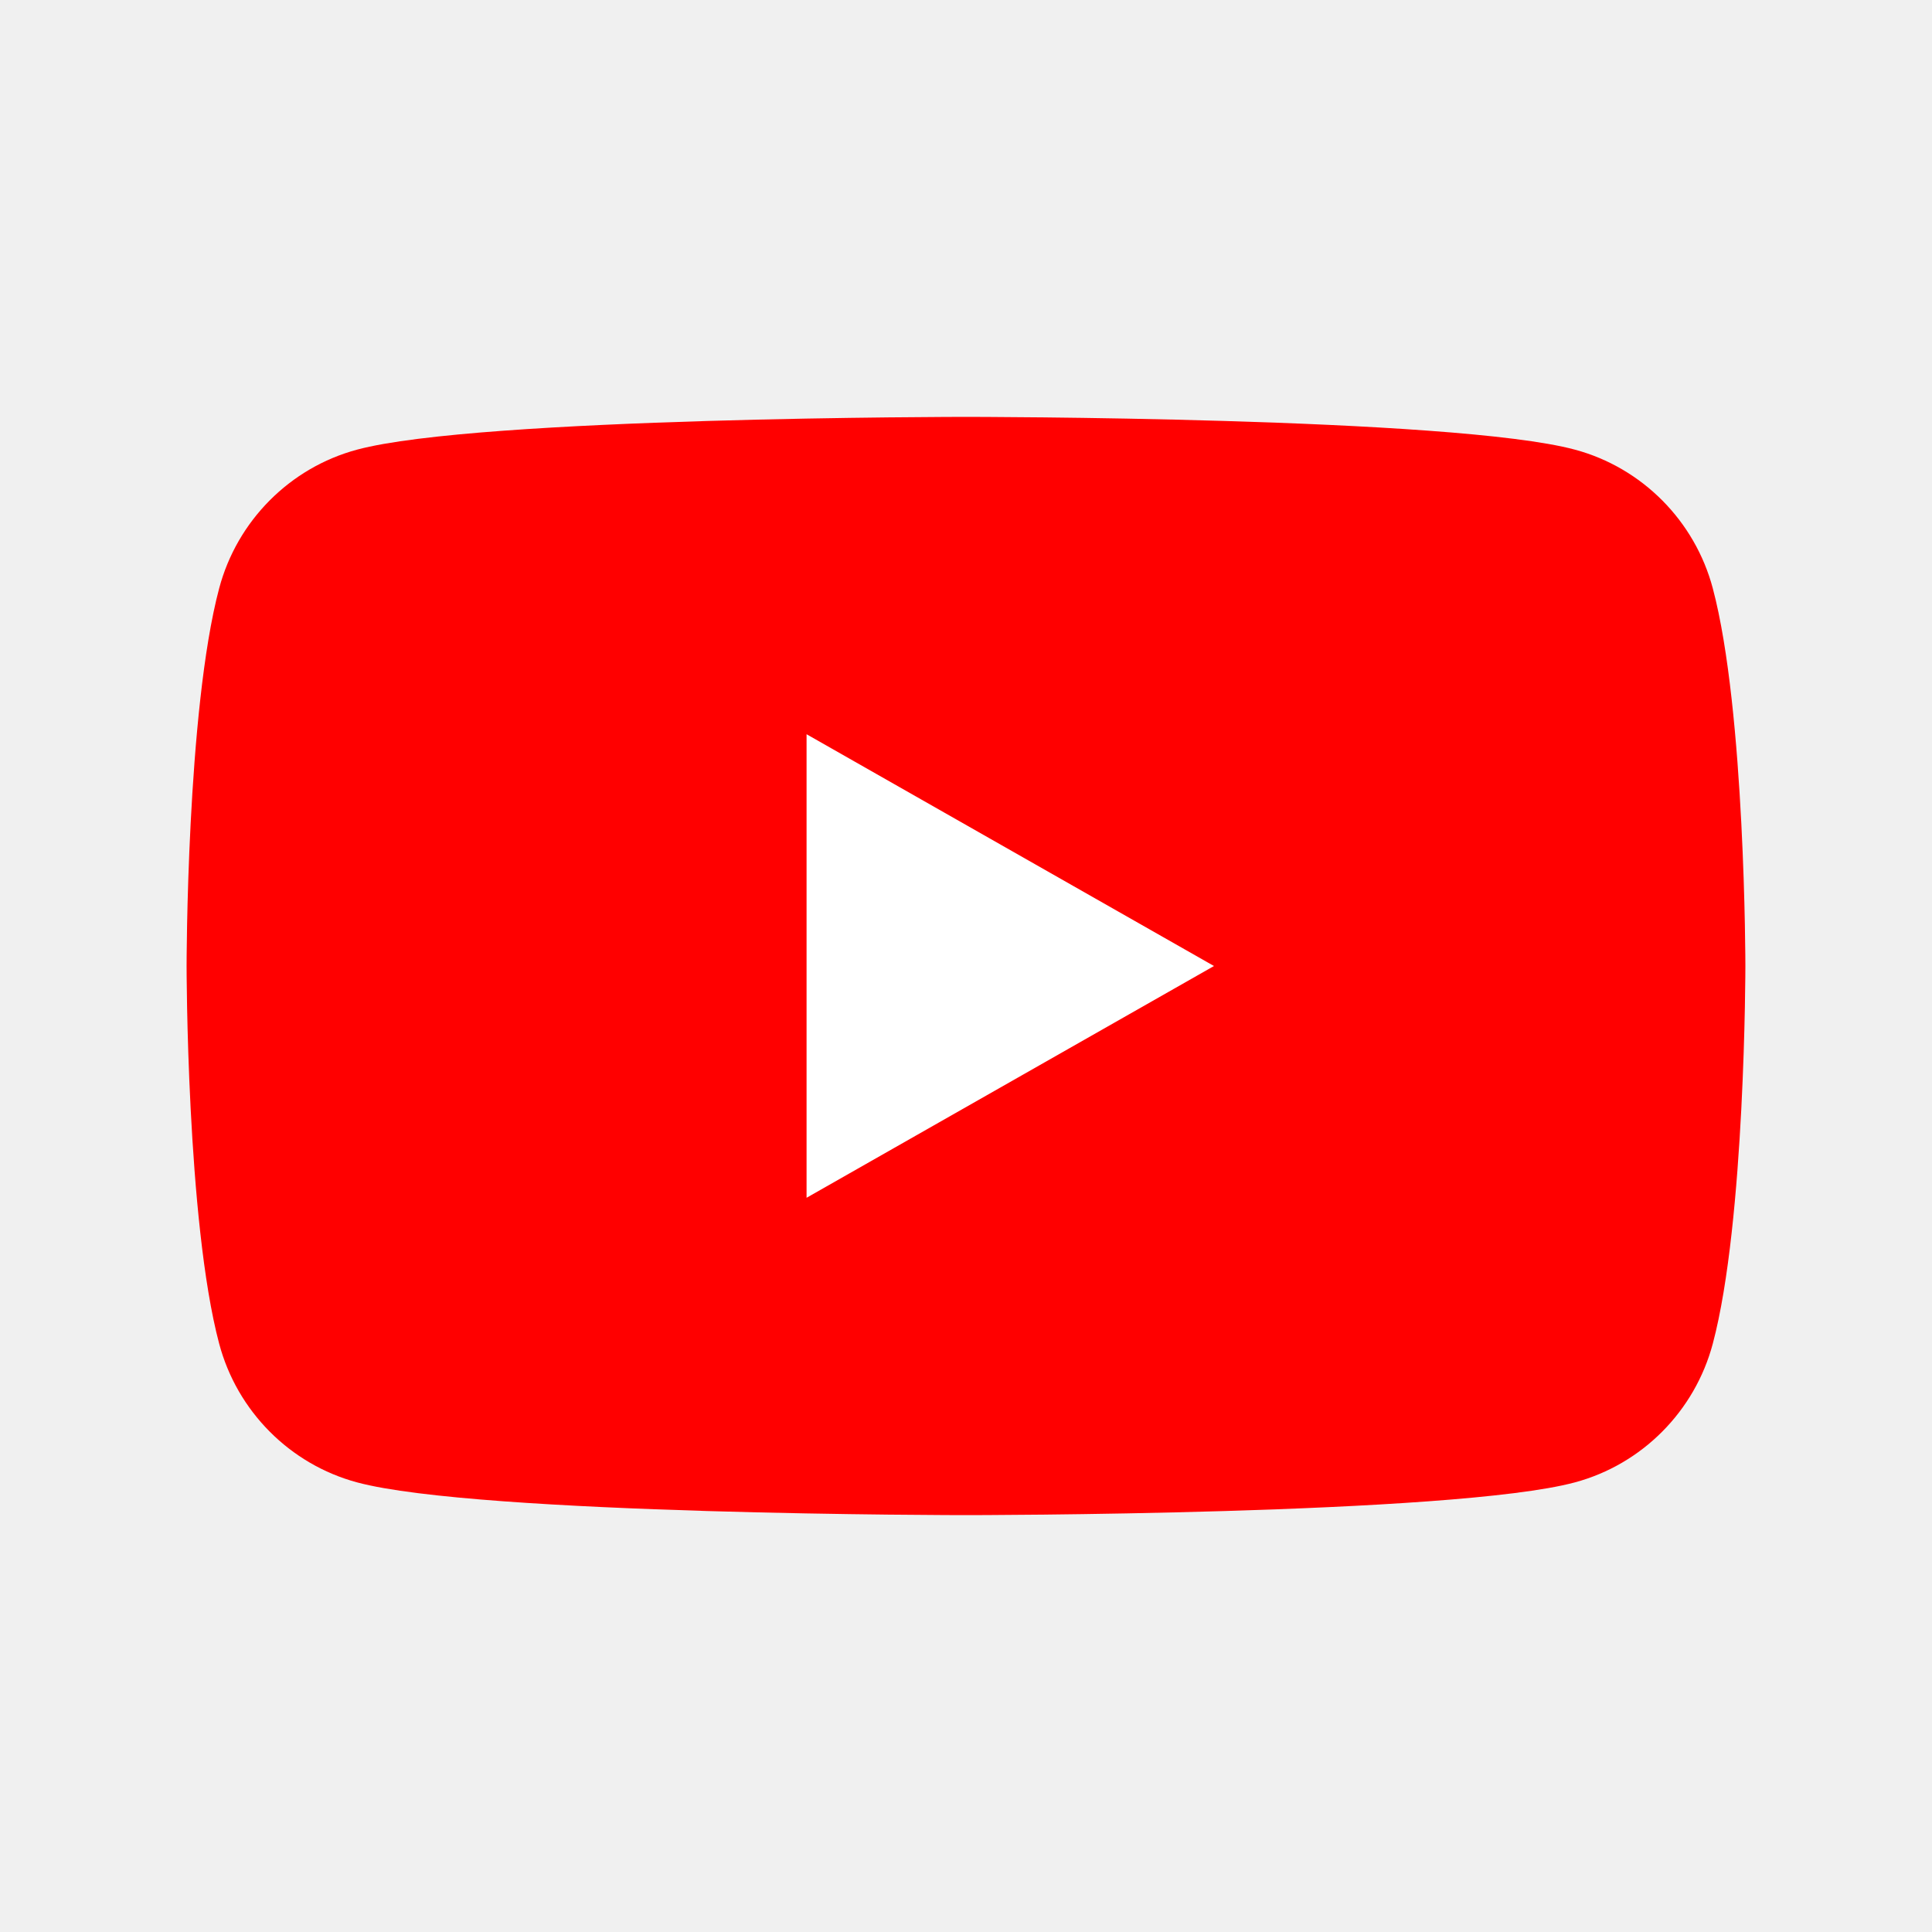
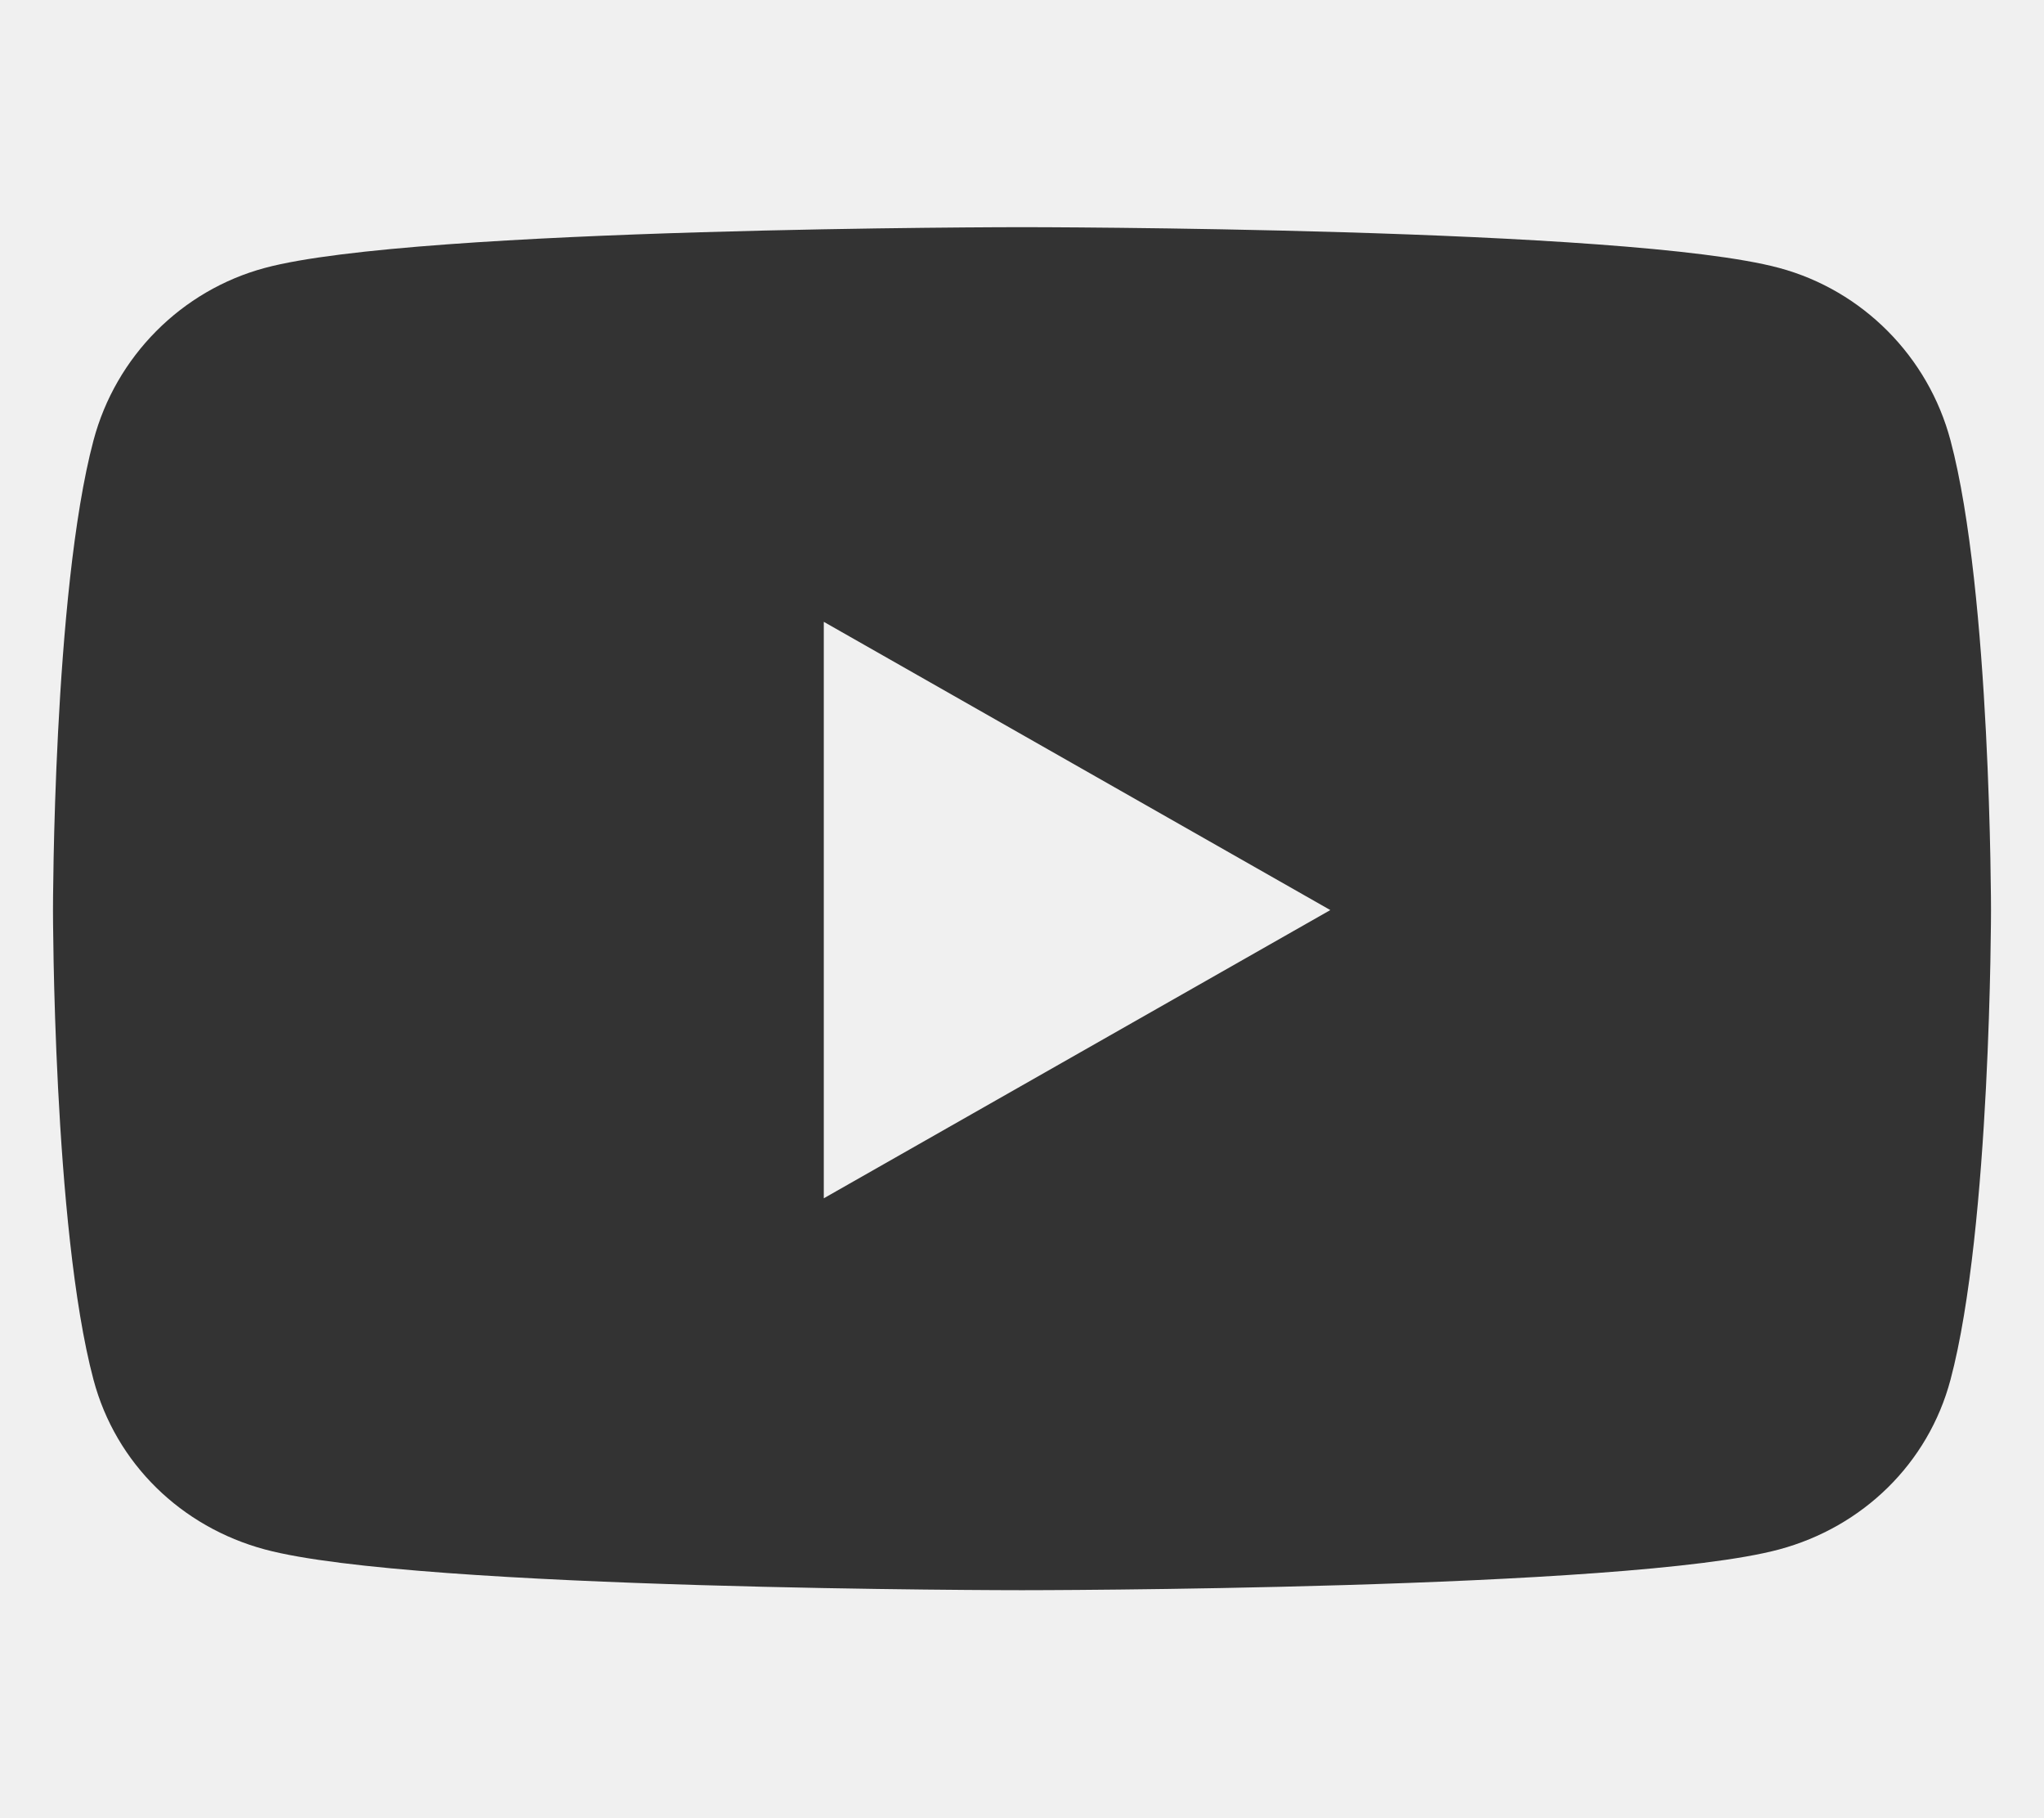
- <svg xmlns="http://www.w3.org/2000/svg" width="100%" height="100%" viewBox="0 0 1000 1000" version="1.1" xml:space="preserve" style="fill-rule:evenodd;clip-rule:evenodd;stroke-linejoin:round;stroke-miterlimit:2;">
-   <g transform="matrix(1,0,0,1,-3177.32,-1405)">
-     <g transform="matrix(0.445749,0,0,0.925926,2132.74,1405)">
-       <rect id="youtube_icon" x="2343.41" y="0" width="2243.41" height="1080" style="fill:none;" />
-       <g id="youtube_icon1">
-         <g id="YouTube-Icon-Full-Color-Logo.wine.svg" transform="matrix(2.39111,0,0,1.1511,3465.12,540)">
-           <g transform="matrix(1,0,0,1,-600,-400)">
-             <path d="M962.677,216.614C953.97,183.833 928.322,158.017 895.747,149.256C836.718,133.333 599.998,133.333 599.998,133.333C599.998,133.333 363.282,133.333 304.249,149.256C271.675,158.017 246.02,183.833 237.32,216.614C221.504,276.03 221.504,400.002 221.504,400.002C221.504,400.002 221.504,523.966 237.32,583.389C246.02,616.173 271.675,641.983 304.246,650.754C363.279,666.67 599.995,666.67 599.995,666.67C599.995,666.67 836.715,666.67 895.744,650.754C928.318,641.986 953.967,616.173 962.673,583.392C978.493,523.97 978.493,400.005 978.493,400.005C978.493,400.005 978.493,276.034 962.673,216.617" style="fill:rgb(255,0,0);fill-rule:nonzero;" />
-             <path d="M522.579,512.557L720.428,400.008L522.579,287.447L522.579,512.557Z" style="fill:white;fill-rule:nonzero;" />
-           </g>
-         </g>
-       </g>
-     </g>
-   </g>
+ <svg xmlns="http://www.w3.org/2000/svg" width="18px" height="16px" viewBox="0 0 576 512">
+   <path fill="#333" d="M549.655 124.083c-6.281-23.65-24.787-42.276-48.284-48.597C458.781 64 288 64 288 64S117.22 64 74.629 75.486c-23.497 6.322-42.003 24.947-48.284 48.597c-11.412 42.867-11.412 132.305-11.412 132.305s0 89.438 11.412 132.305c6.281 23.65 24.787 41.5 48.284 47.821C117.22 448 288 448 288 448s170.78 0 213.371-11.486c23.497-6.321 42.003-24.171 48.284-47.821c11.412-42.867 11.412-132.305 11.412-132.305s0-89.438-11.412-132.305m-317.51 213.508V175.185l142.739 81.205z" />
</svg>
